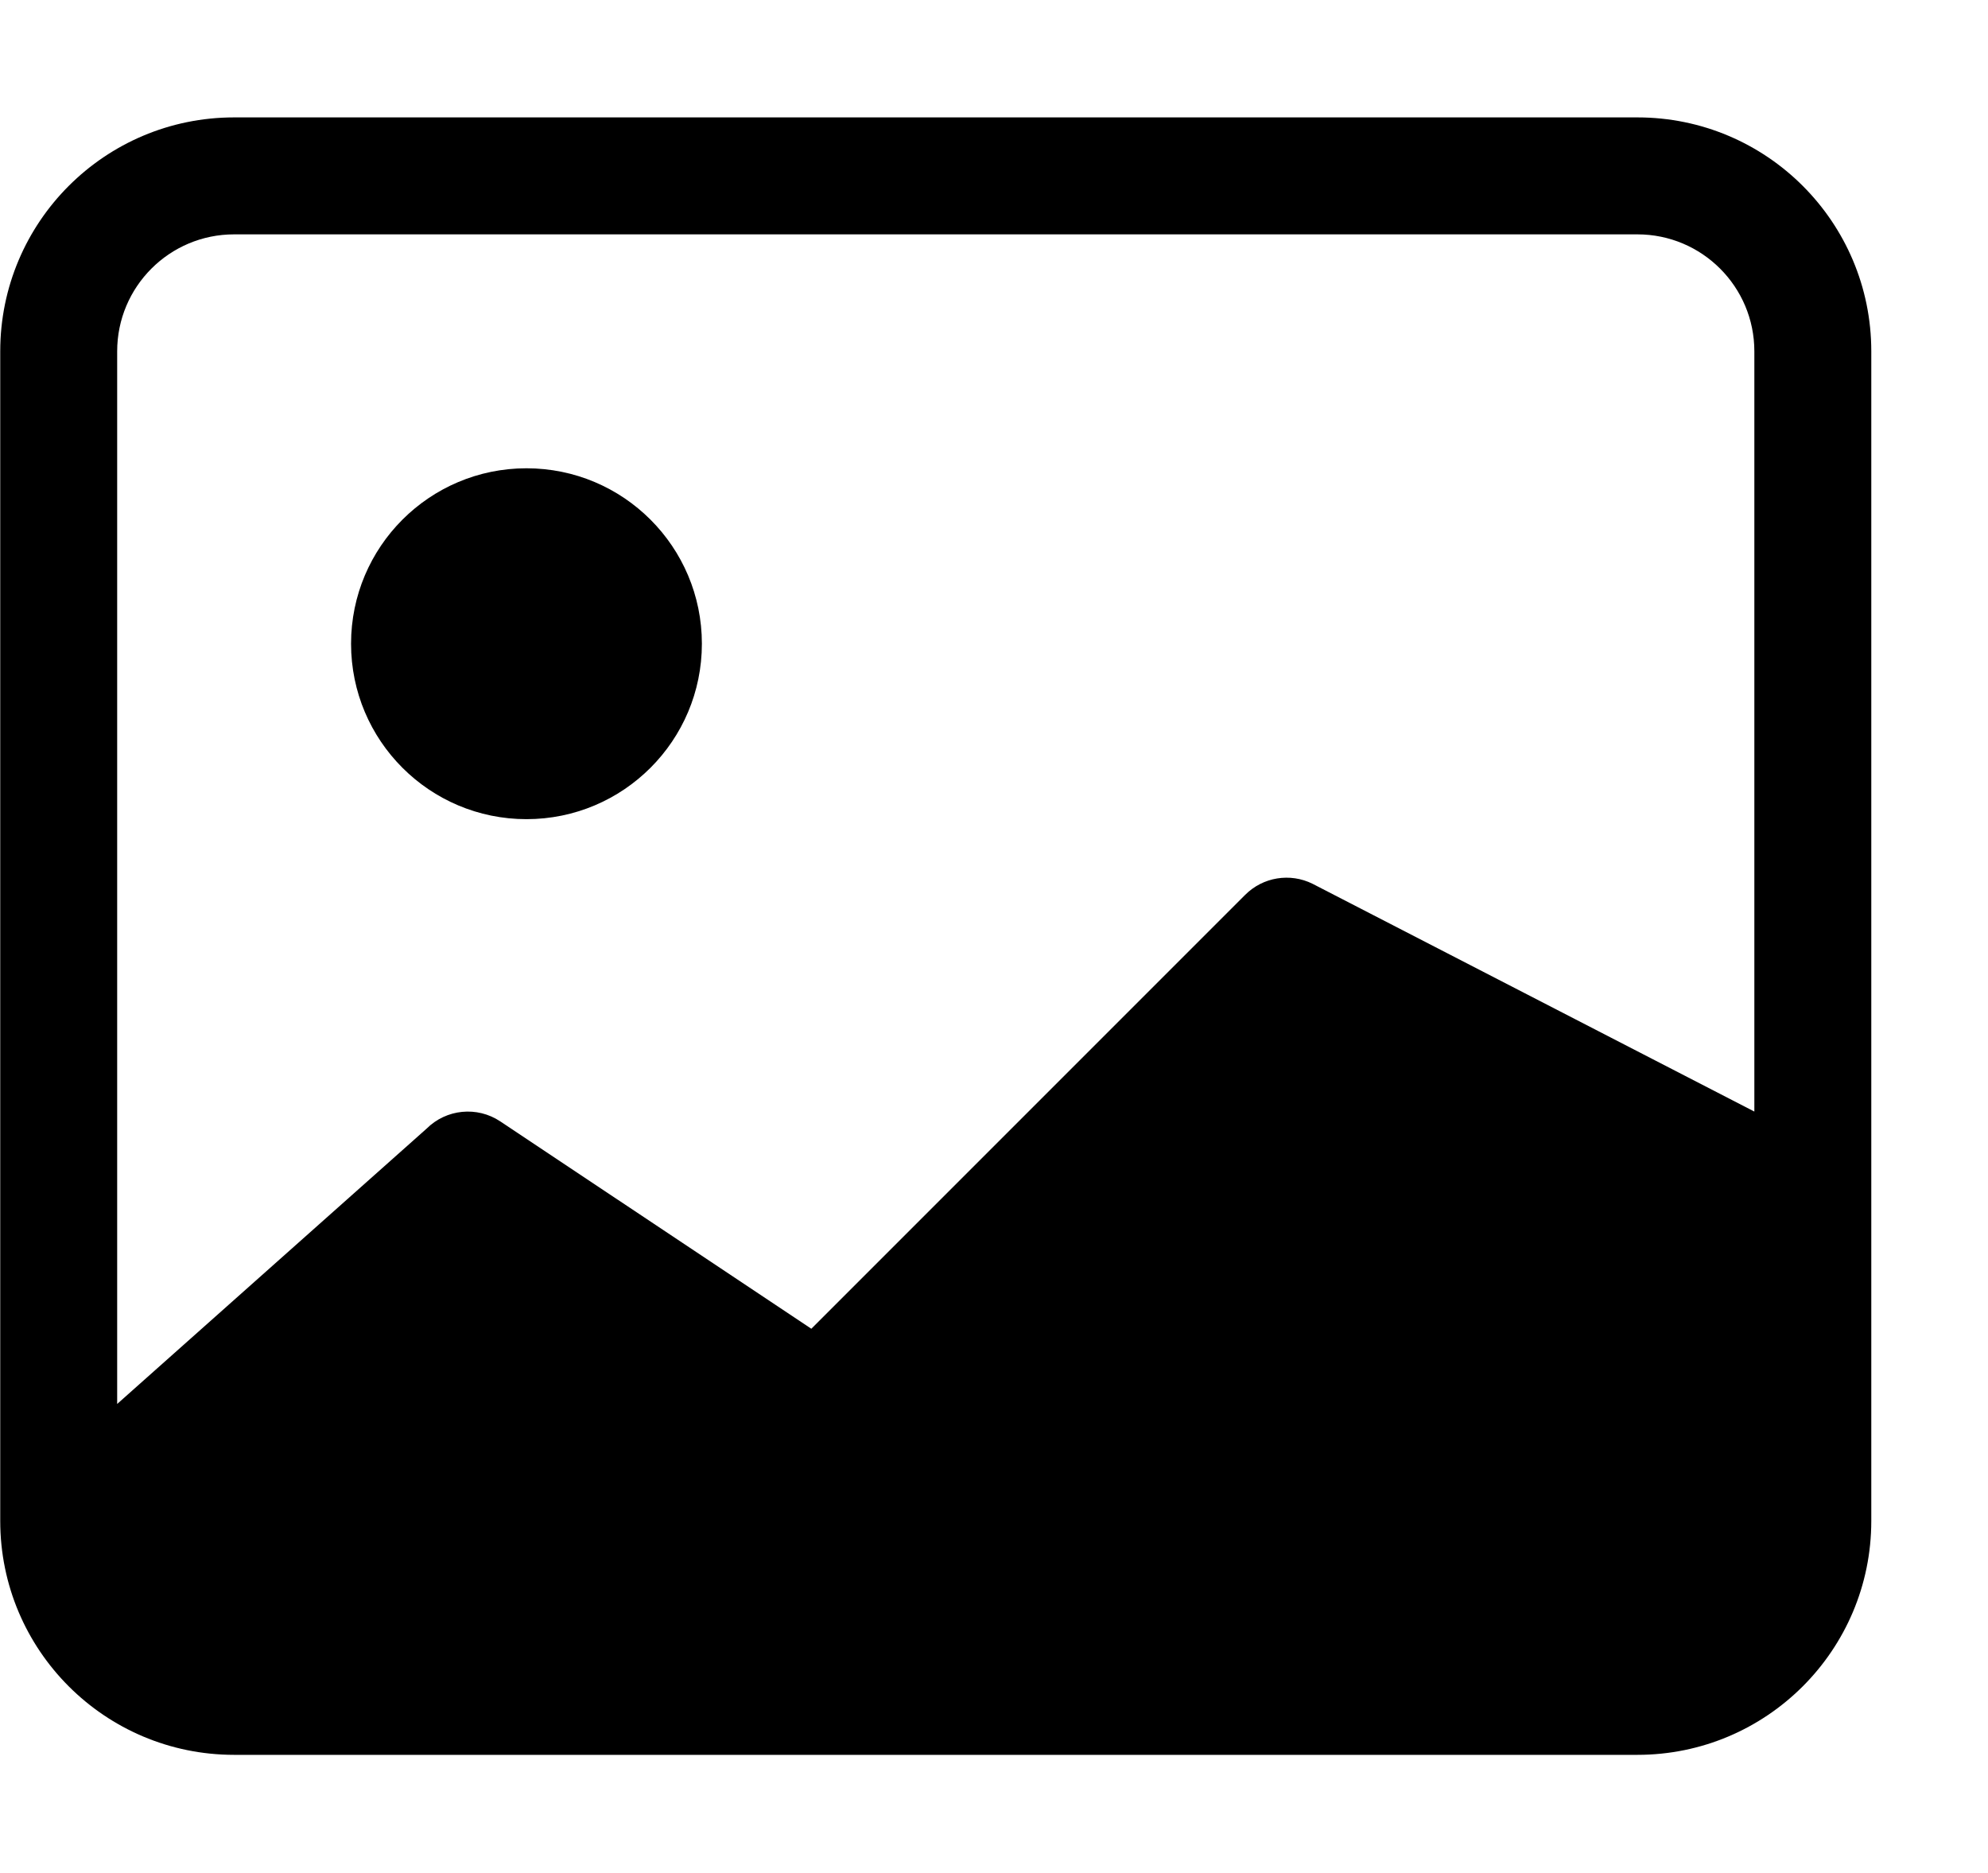
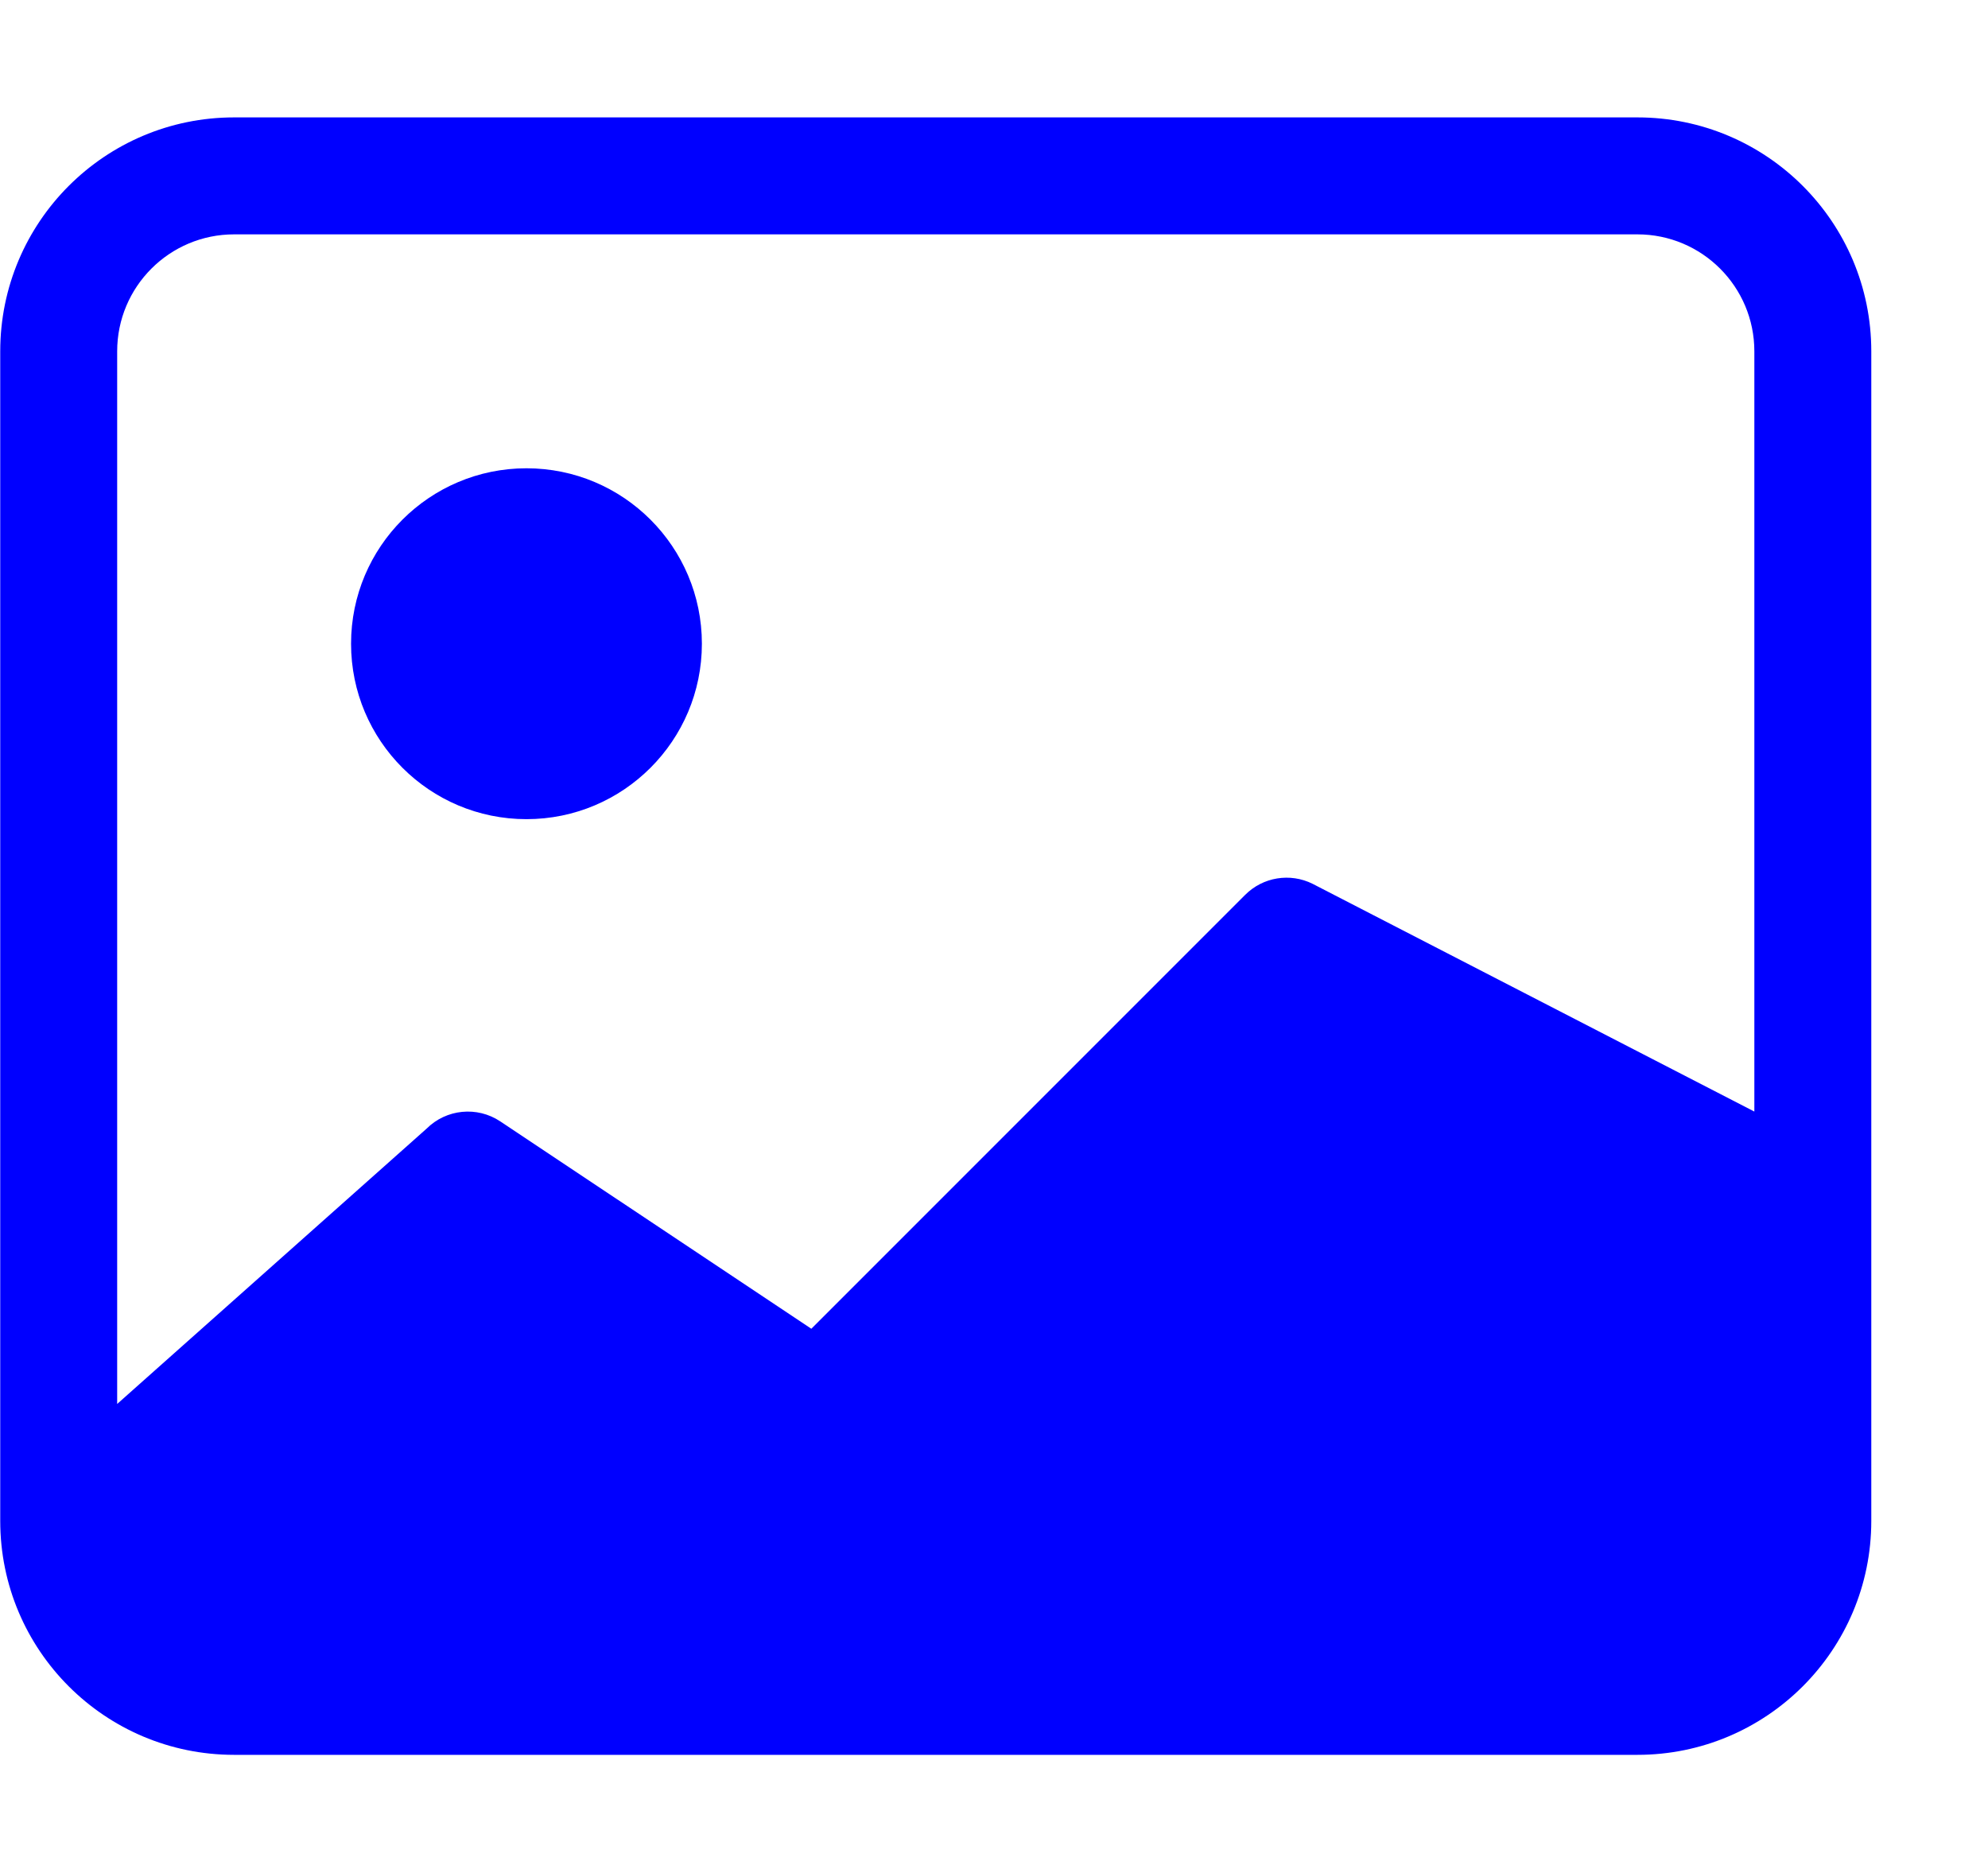
- <svg xmlns="http://www.w3.org/2000/svg" width="1.062em" height="1em" viewBox="0 0 17 16" class="bi bi-image" fill="currentColor">
-   <path fill-rule="evenodd" d="M14.002 2h-12a1 1 0 0 0-1 1v9l2.646-2.354a.5.5 0 0 1 .63-.062l2.66 1.773 3.71-3.71a.5.5 0 0 1 .577-.094L15.002 9.5V3a1 1 0 0 0-1-1zm-12-1a2 2 0 0 0-2 2v10a2 2 0 0 0 2 2h12a2 2 0 0 0 2-2V3a2 2 0 0 0-2-2h-12zm4 4.5a1.5 1.5 0 1 1-3 0 1.5 1.5 0 0 1 3 0z" />
+ <svg xmlns="http://www.w3.org/2000/svg" id="svg4" version="1.1" fill="currentColor" class="bi bi-image" viewBox="0 0 17 16" height="1em" width="1.062em">
+   <defs id="defs8" />
+   <path style="fill:#0000ff" id="path2" d="M14.002 2h-12a1 1 0 0 0-1 1v9l2.646-2.354a.5.5 0 0 1 .63-.062l2.66 1.773 3.71-3.71a.5.5 0 0 1 .577-.094L15.002 9.5V3a1 1 0 0 0-1-1zm-12-1a2 2 0 0 0-2 2v10a2 2 0 0 0 2 2h12a2 2 0 0 0 2-2V3a2 2 0 0 0-2-2h-12zm4 4.5a1.5 1.5 0 1 1-3 0 1.5 1.5 0 0 1 3 0z" fill-rule="evenodd" />
</svg>
